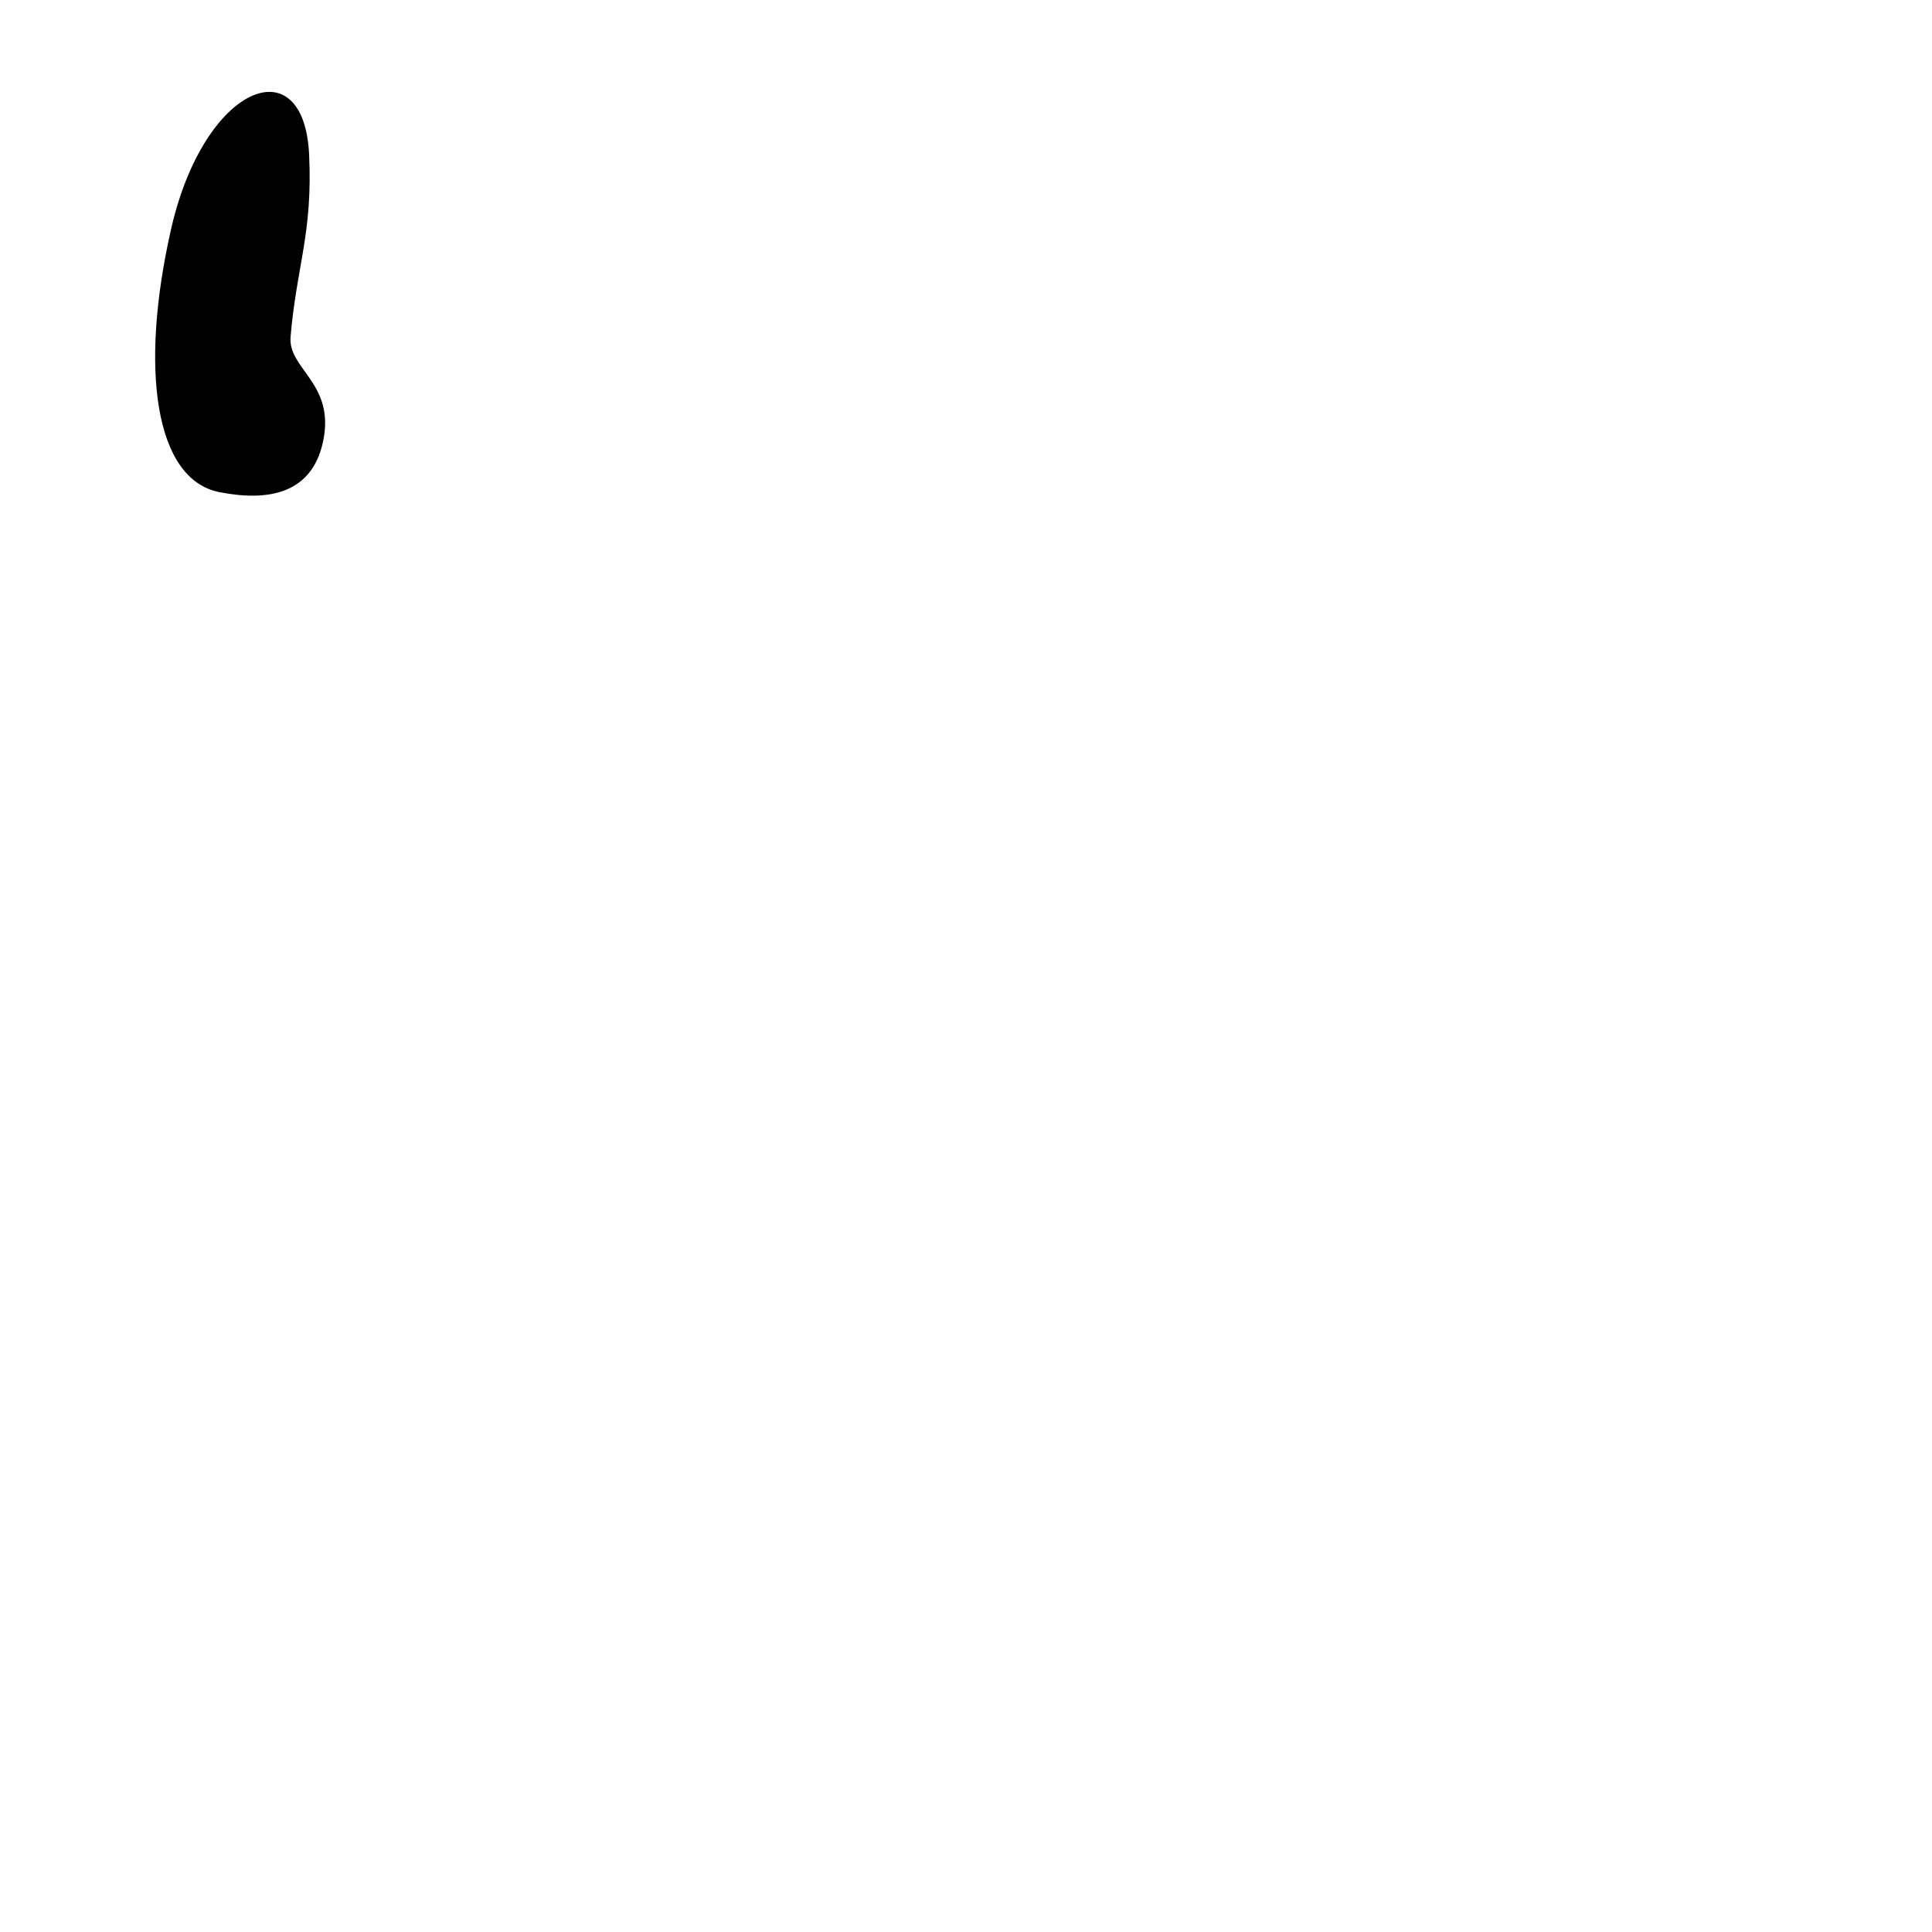
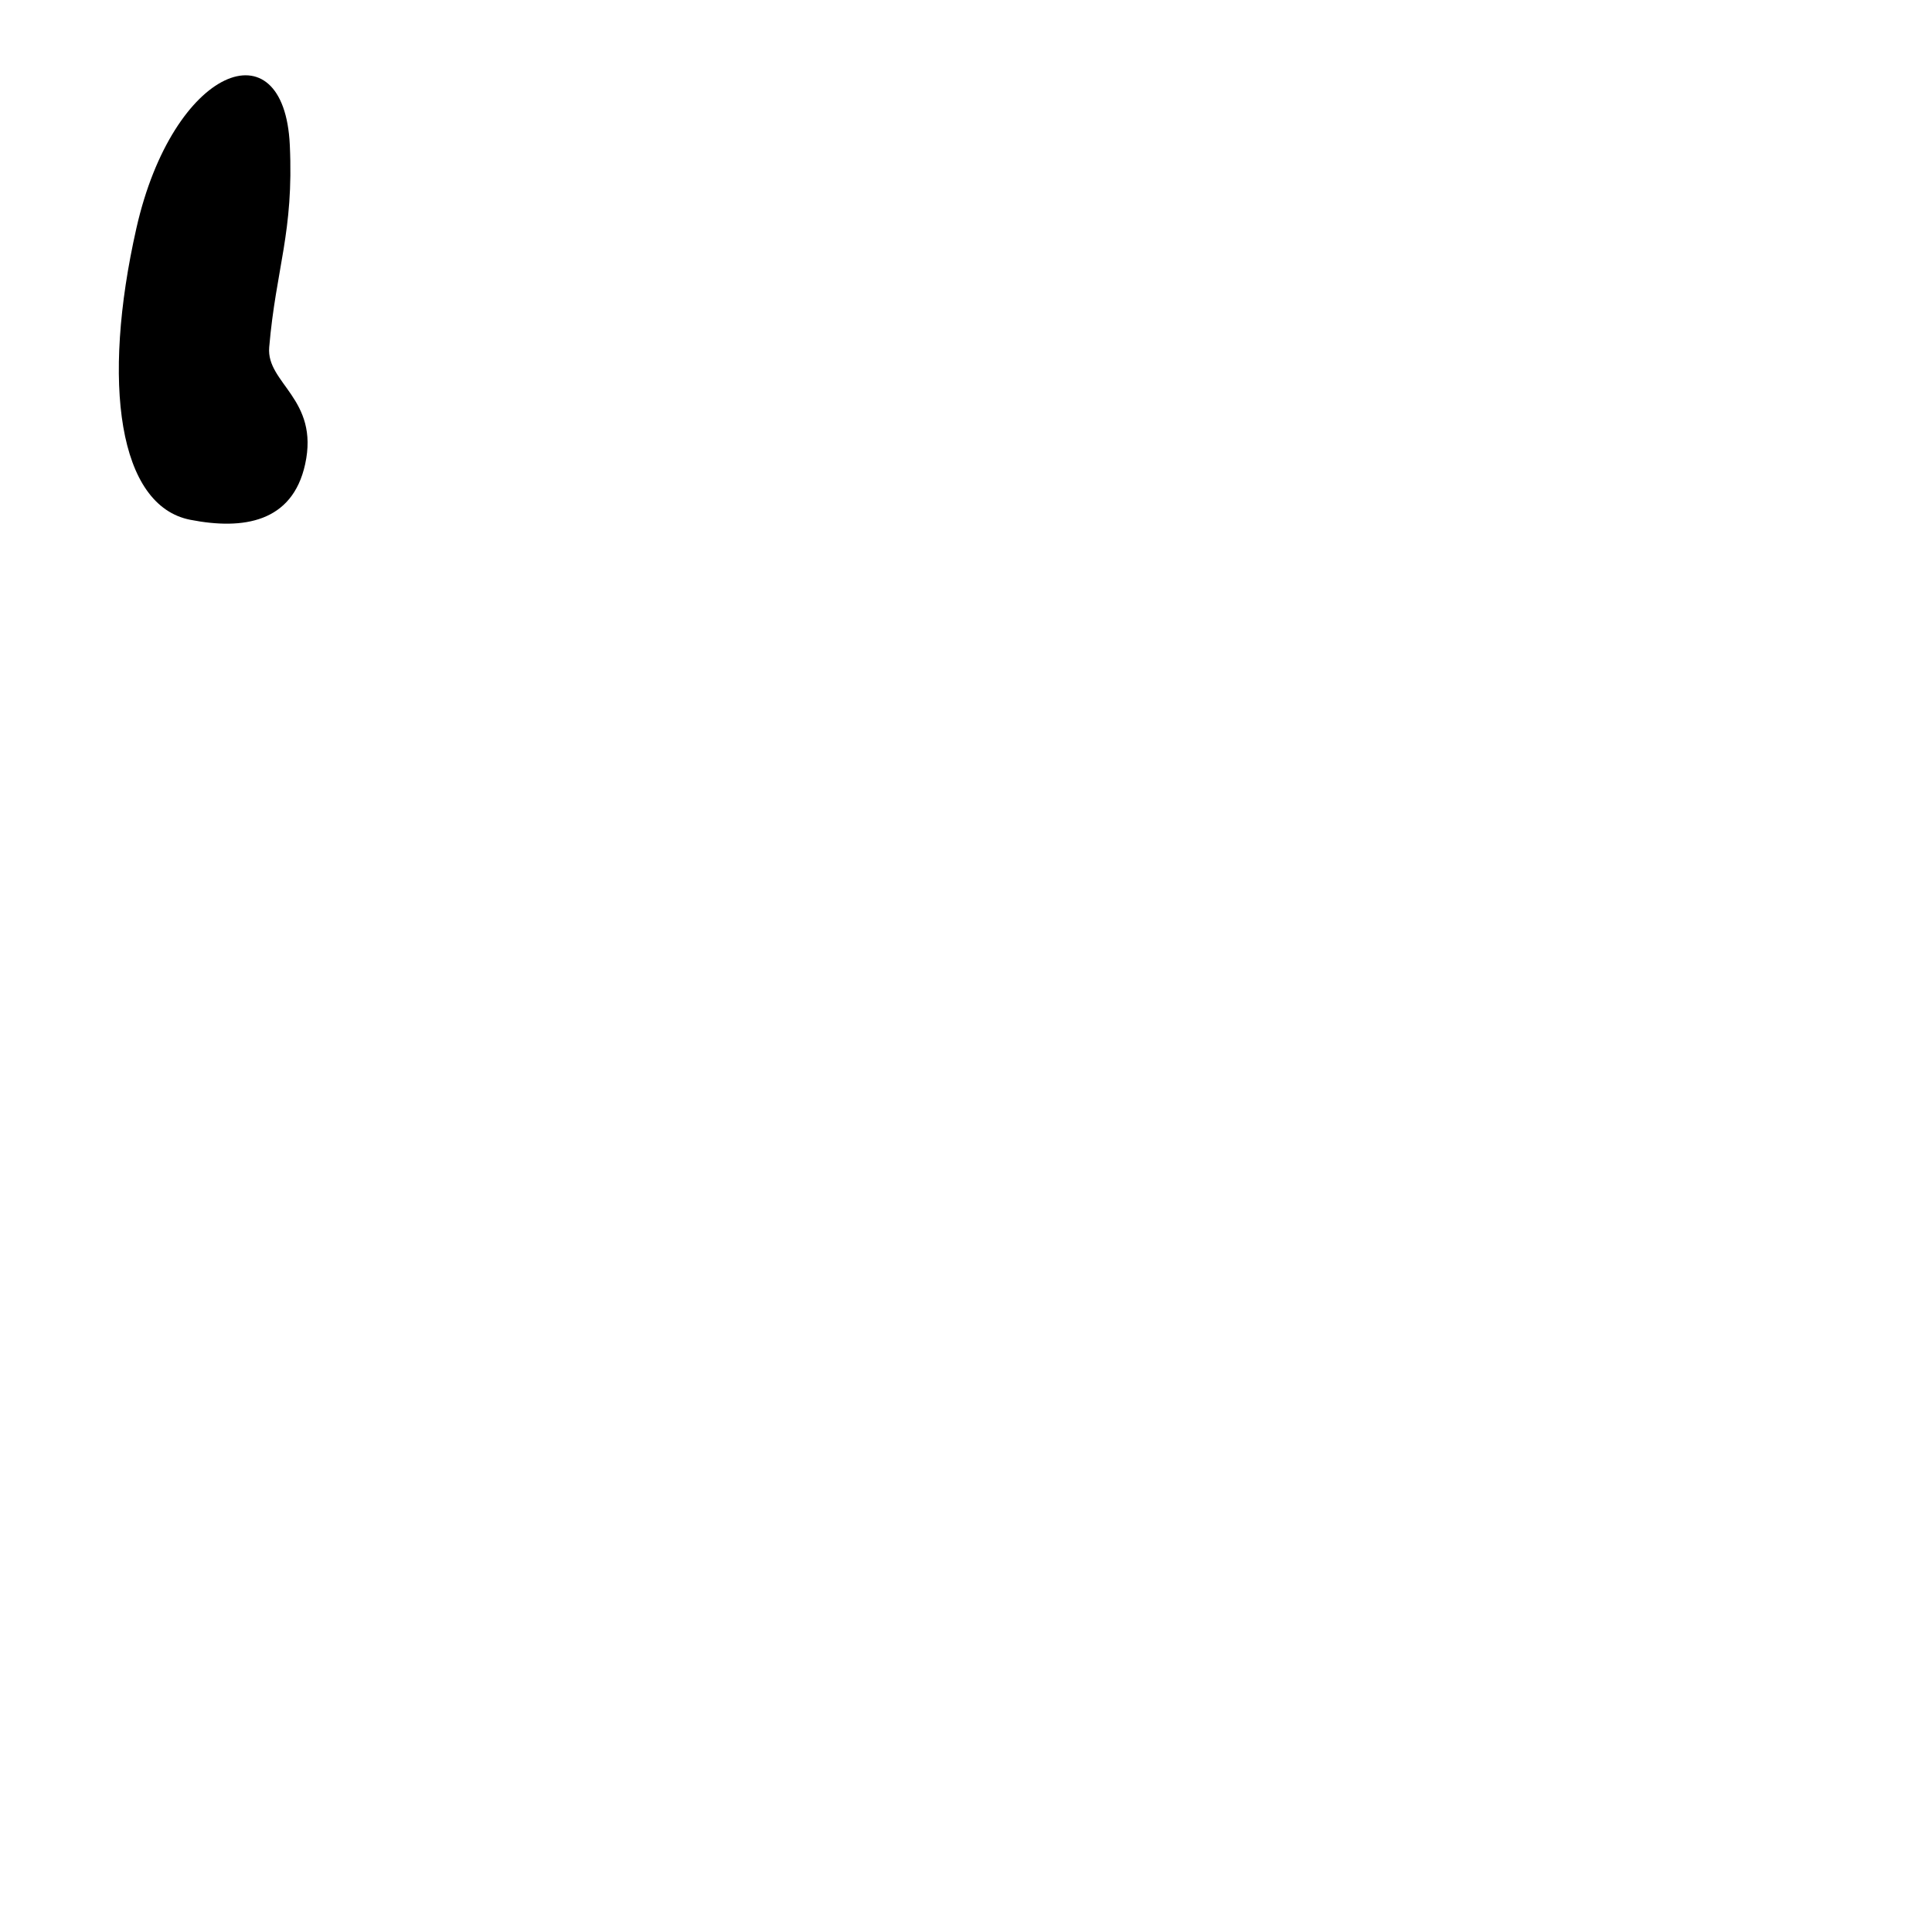
<svg xmlns="http://www.w3.org/2000/svg" width="1000" height="1000" viewBox="0 0 1000 1000" version="1.1" id="svg756">
  <defs id="defs750" />
  <g id="layer1" transform="translate(0,-32.41664)" style="display:inline">
-     <path style="fill:#000000;stroke-width:15.108" d="m 160,112.417 c 1.922,40.815 -6.446,57.451 -9.604,94.343 -1.438,16.796 23.444,24.05 16.751,54.519 -5.942,27.049 -28.763,30.733 -53.544,25.879 C 80.206,280.616 72.115,223.668 88.497,151.233 105.534,75.904 157.342,55.954 160,112.417 Z" id="path20" />
+     <path style="fill:#000000;stroke-width:16.776" d="m 150,107.417 c 2.134,45.323 -7.158,63.796 -10.665,104.763 -1.597,18.651 26.033,26.706 18.601,60.54 -6.598,30.037 -31.94,34.127 -59.457,28.738 C 61.393,294.194 52.409,230.955 70.6,150.52 89.519,66.872 147.048,44.718 150,107.417 Z" id="path20" />
  </g>
</svg>
